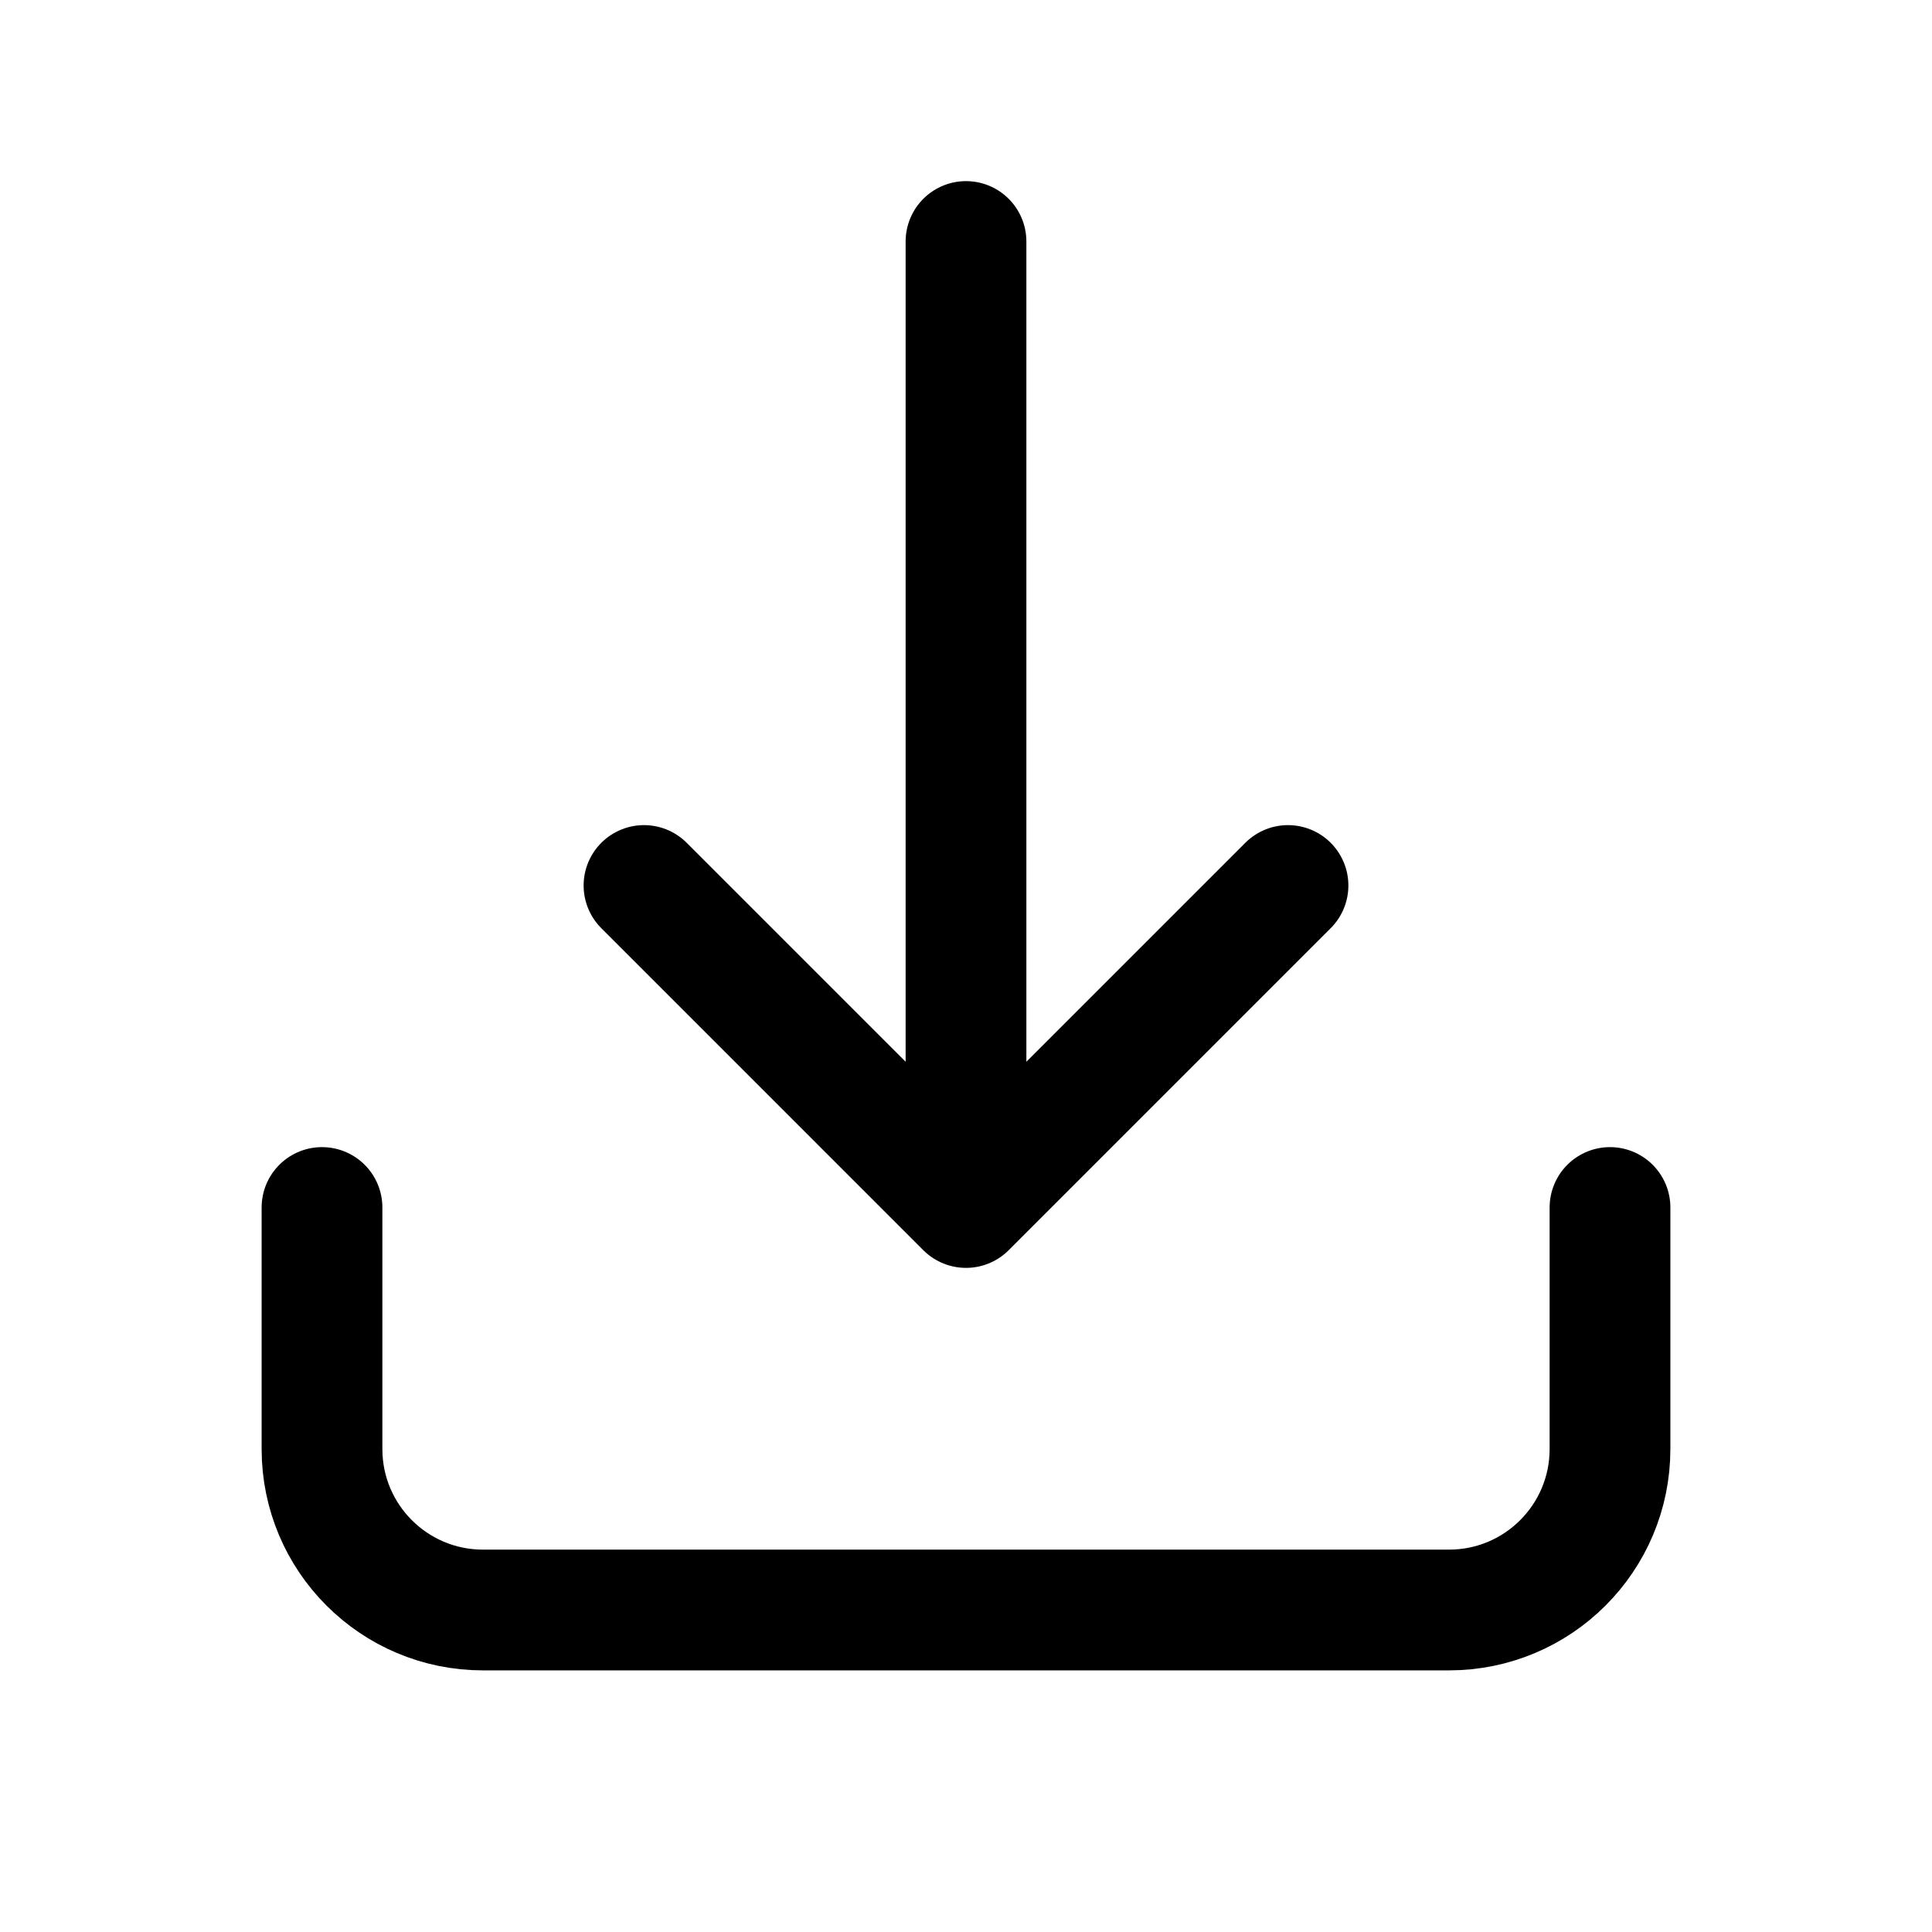
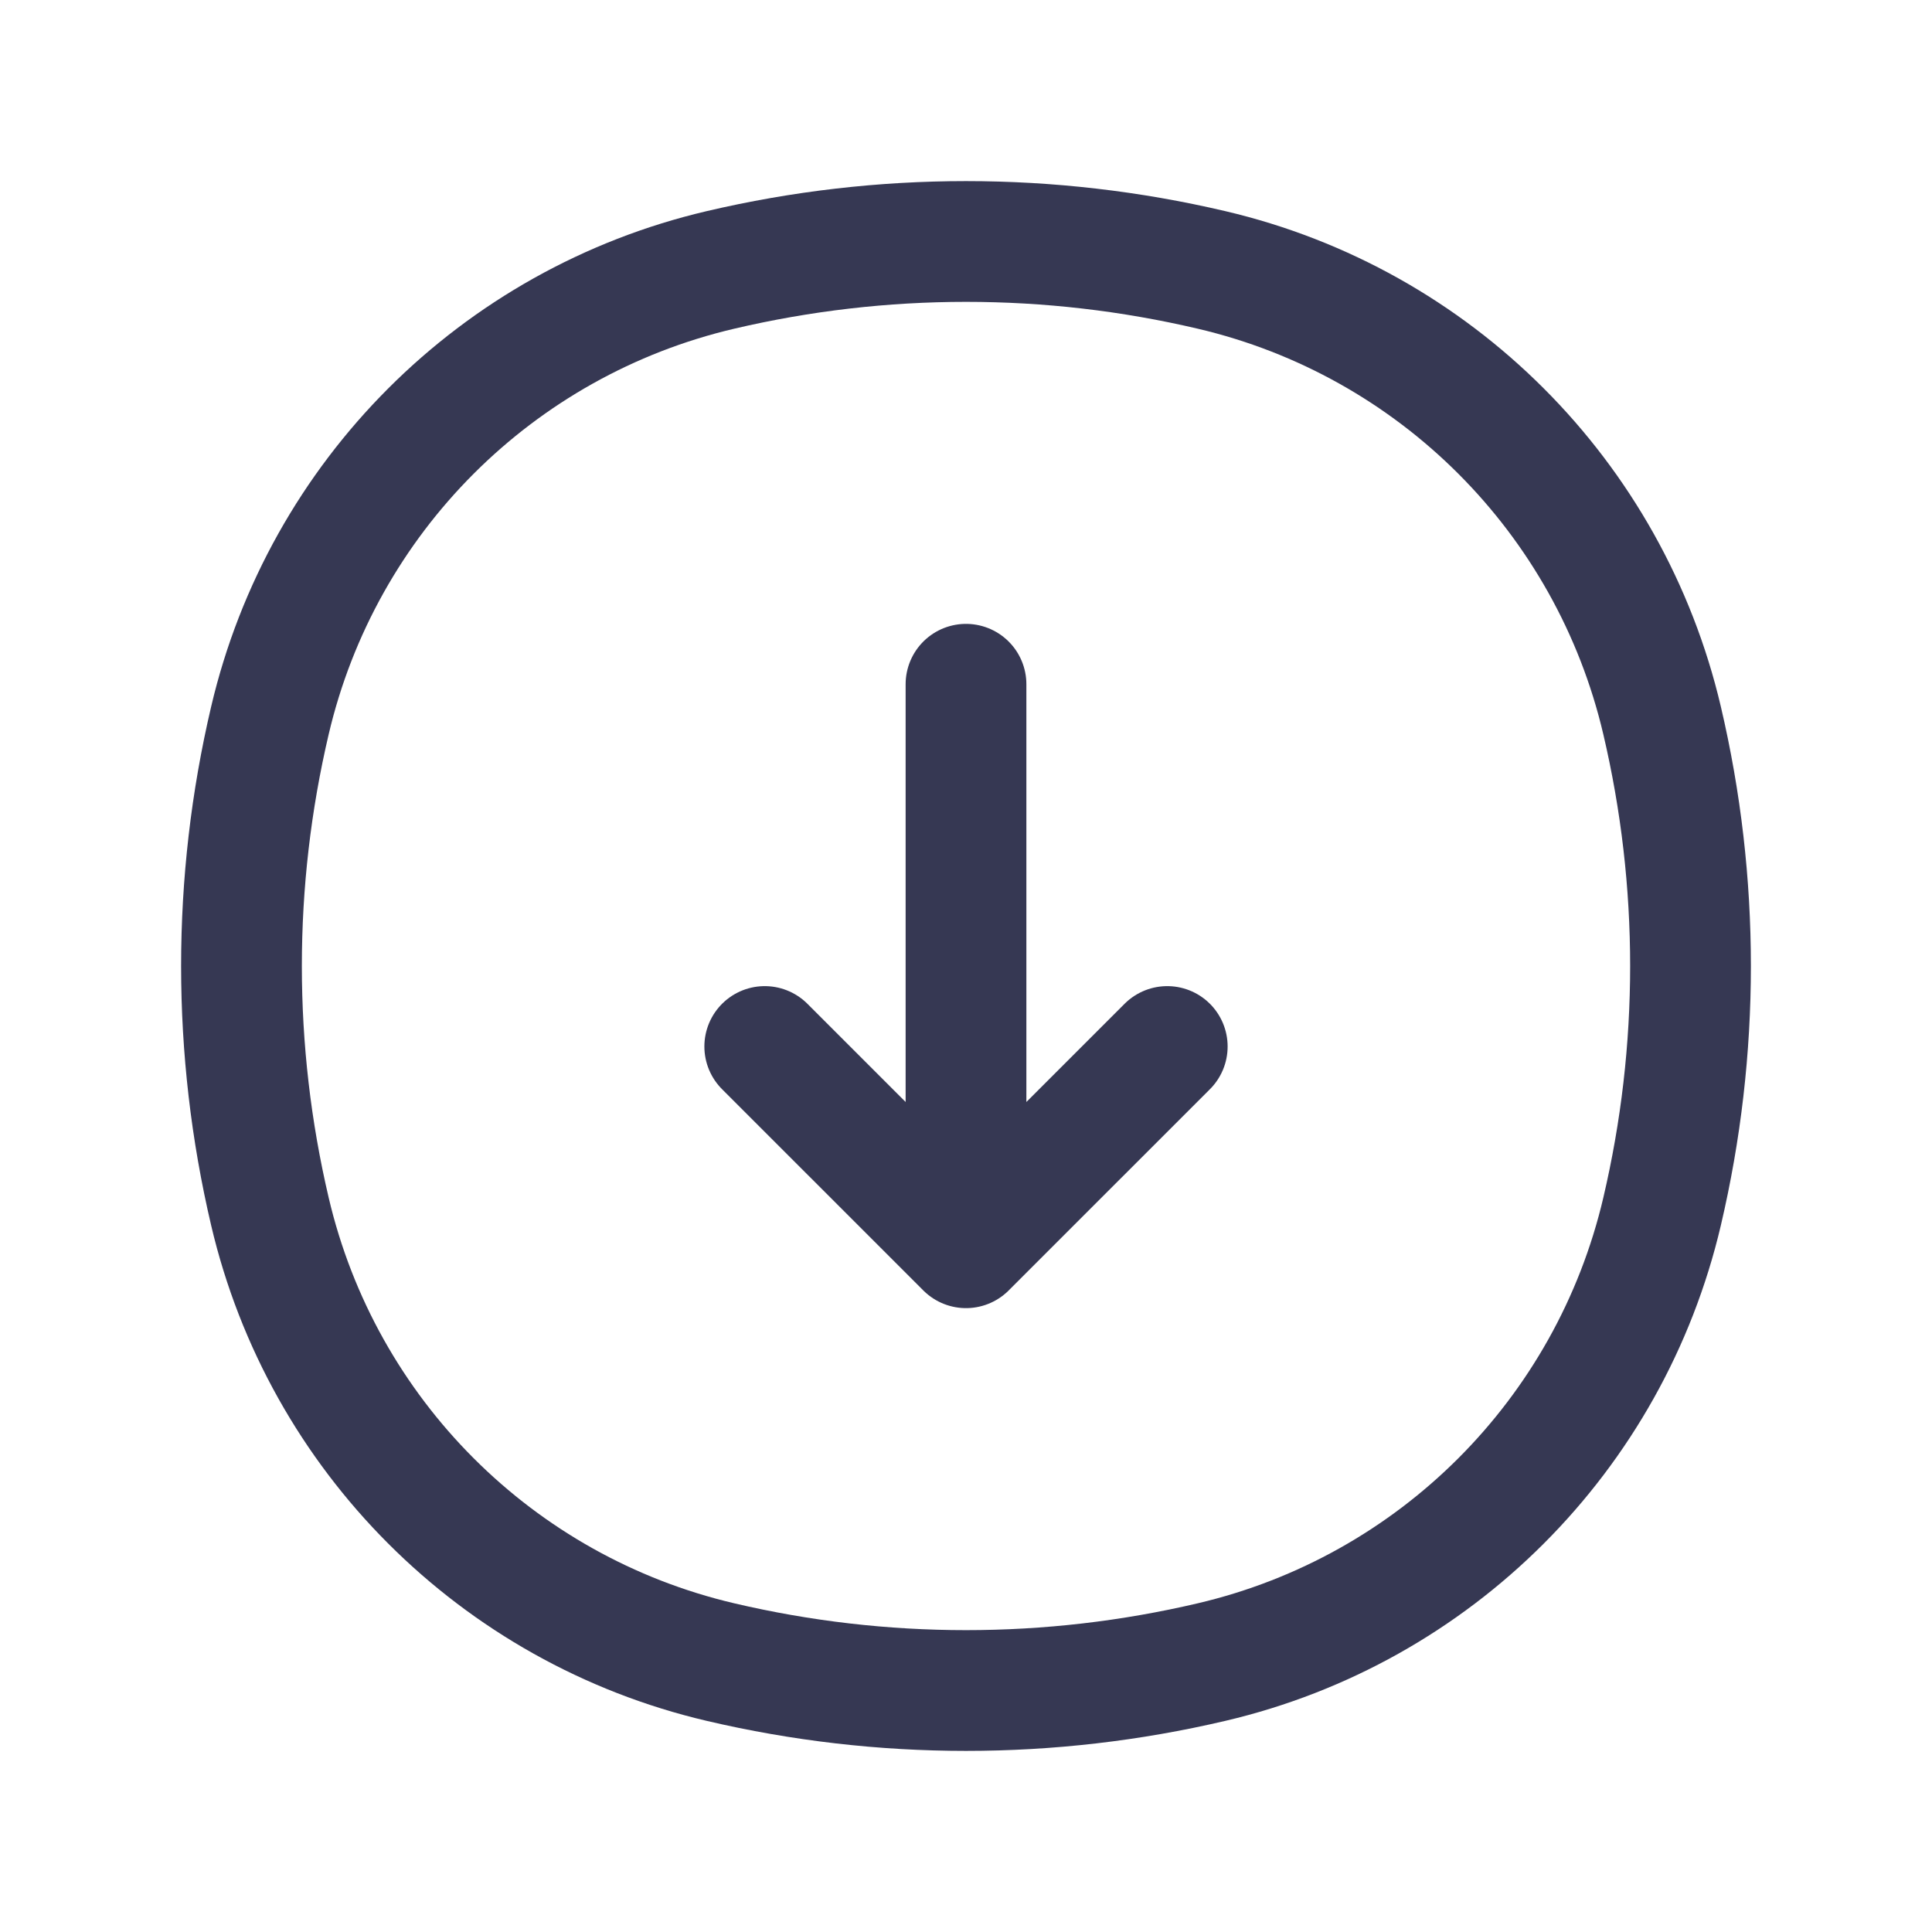
<svg xmlns="http://www.w3.org/2000/svg" width="800px" height="800px" viewBox="0 0 24 24" fill="none">
-   <path d="M20 15V18C20 19.105 19.105 20 18 20H6C4.895 20 4 19.105 4 18L4 15M8 11L12 15M12 15L16 11M12 15V3" stroke="#000000" stroke-width="1.5" stroke-linecap="round" stroke-linejoin="round" />
+   <path d="M3.353 8.95C4.004 6.173 6.173 4.004 8.95 3.353C10.956 2.882 13.044 2.882 15.05 3.353C17.827 4.004 19.996 6.173 20.647 8.95C21.118 10.956 21.118 13.044 20.647 15.05C19.996 17.827 17.827 19.996 15.05 20.647C13.044 21.118 10.956 21.118 8.95 20.647C6.173 19.996 4.004 17.827 3.353 15.05C2.882 13.044 2.882 10.956 3.353 8.95Z" stroke="#363853" stroke-width="1.5" />
+   <path d="M12 8.5L12 15.5M12 15.5L14.5 13M12 15.5L9.5 13" stroke="#363853" stroke-width="1.5" stroke-linecap="round" stroke-linejoin="round" />
</svg>
